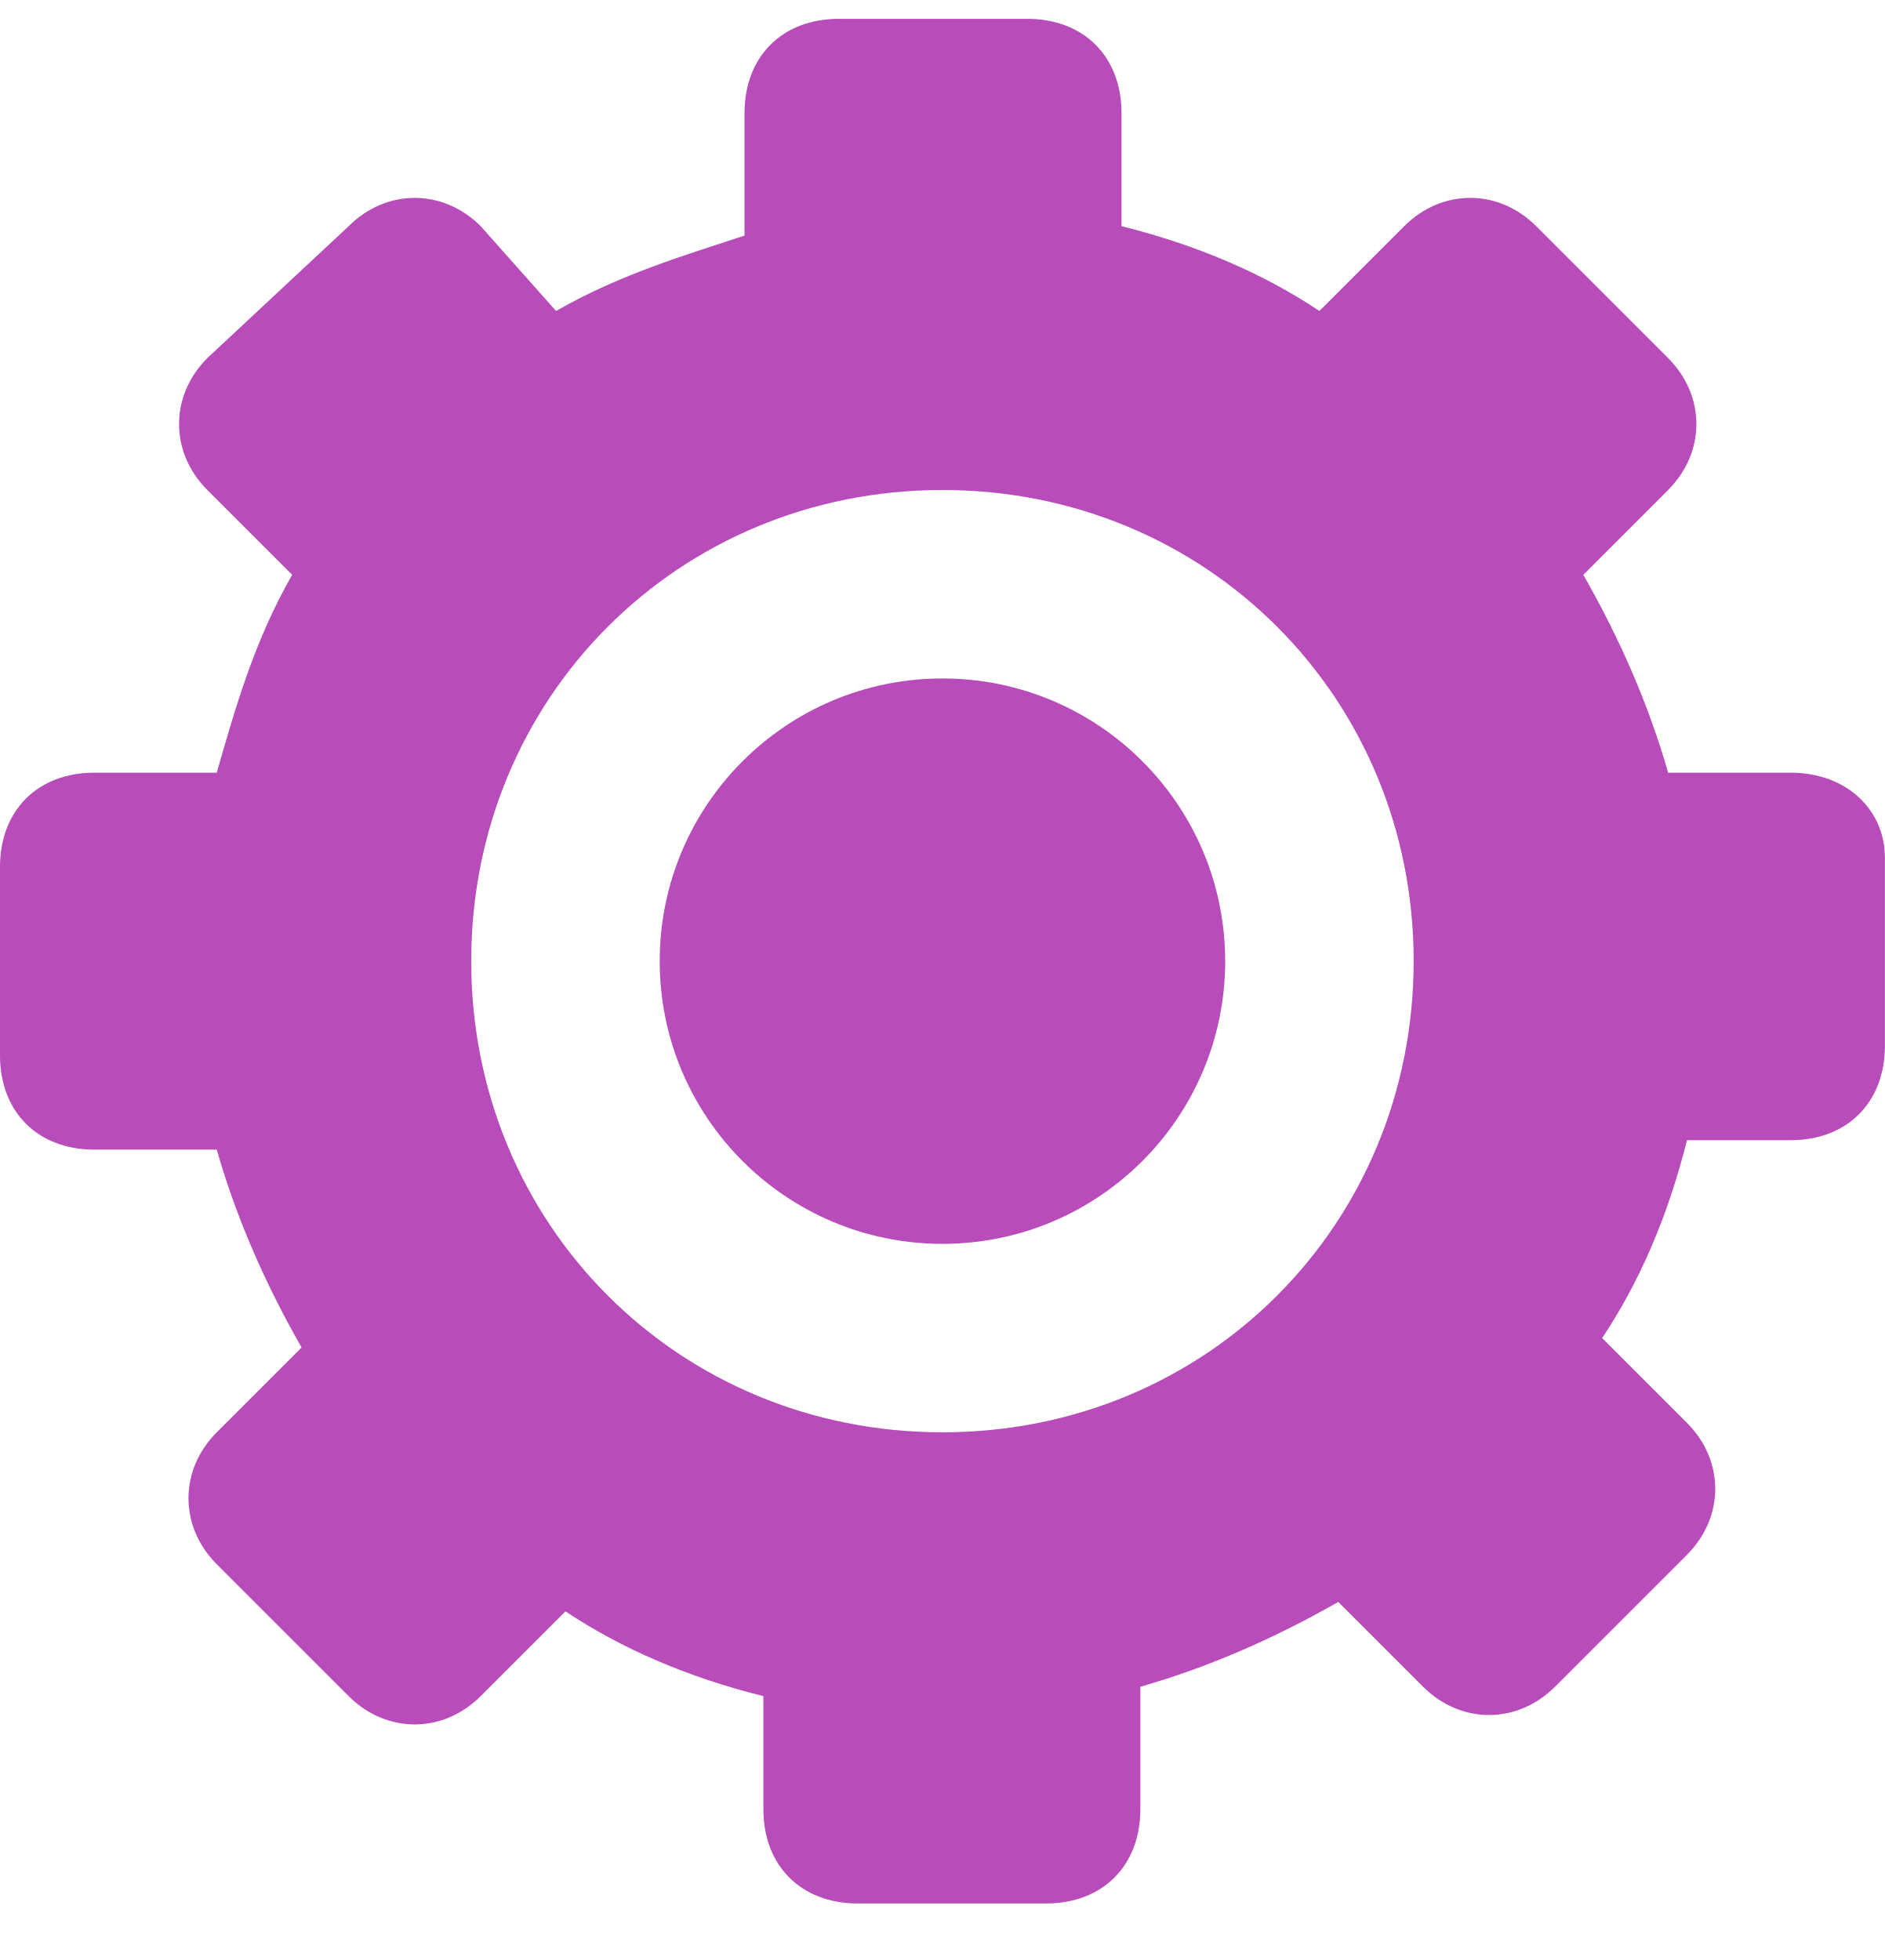
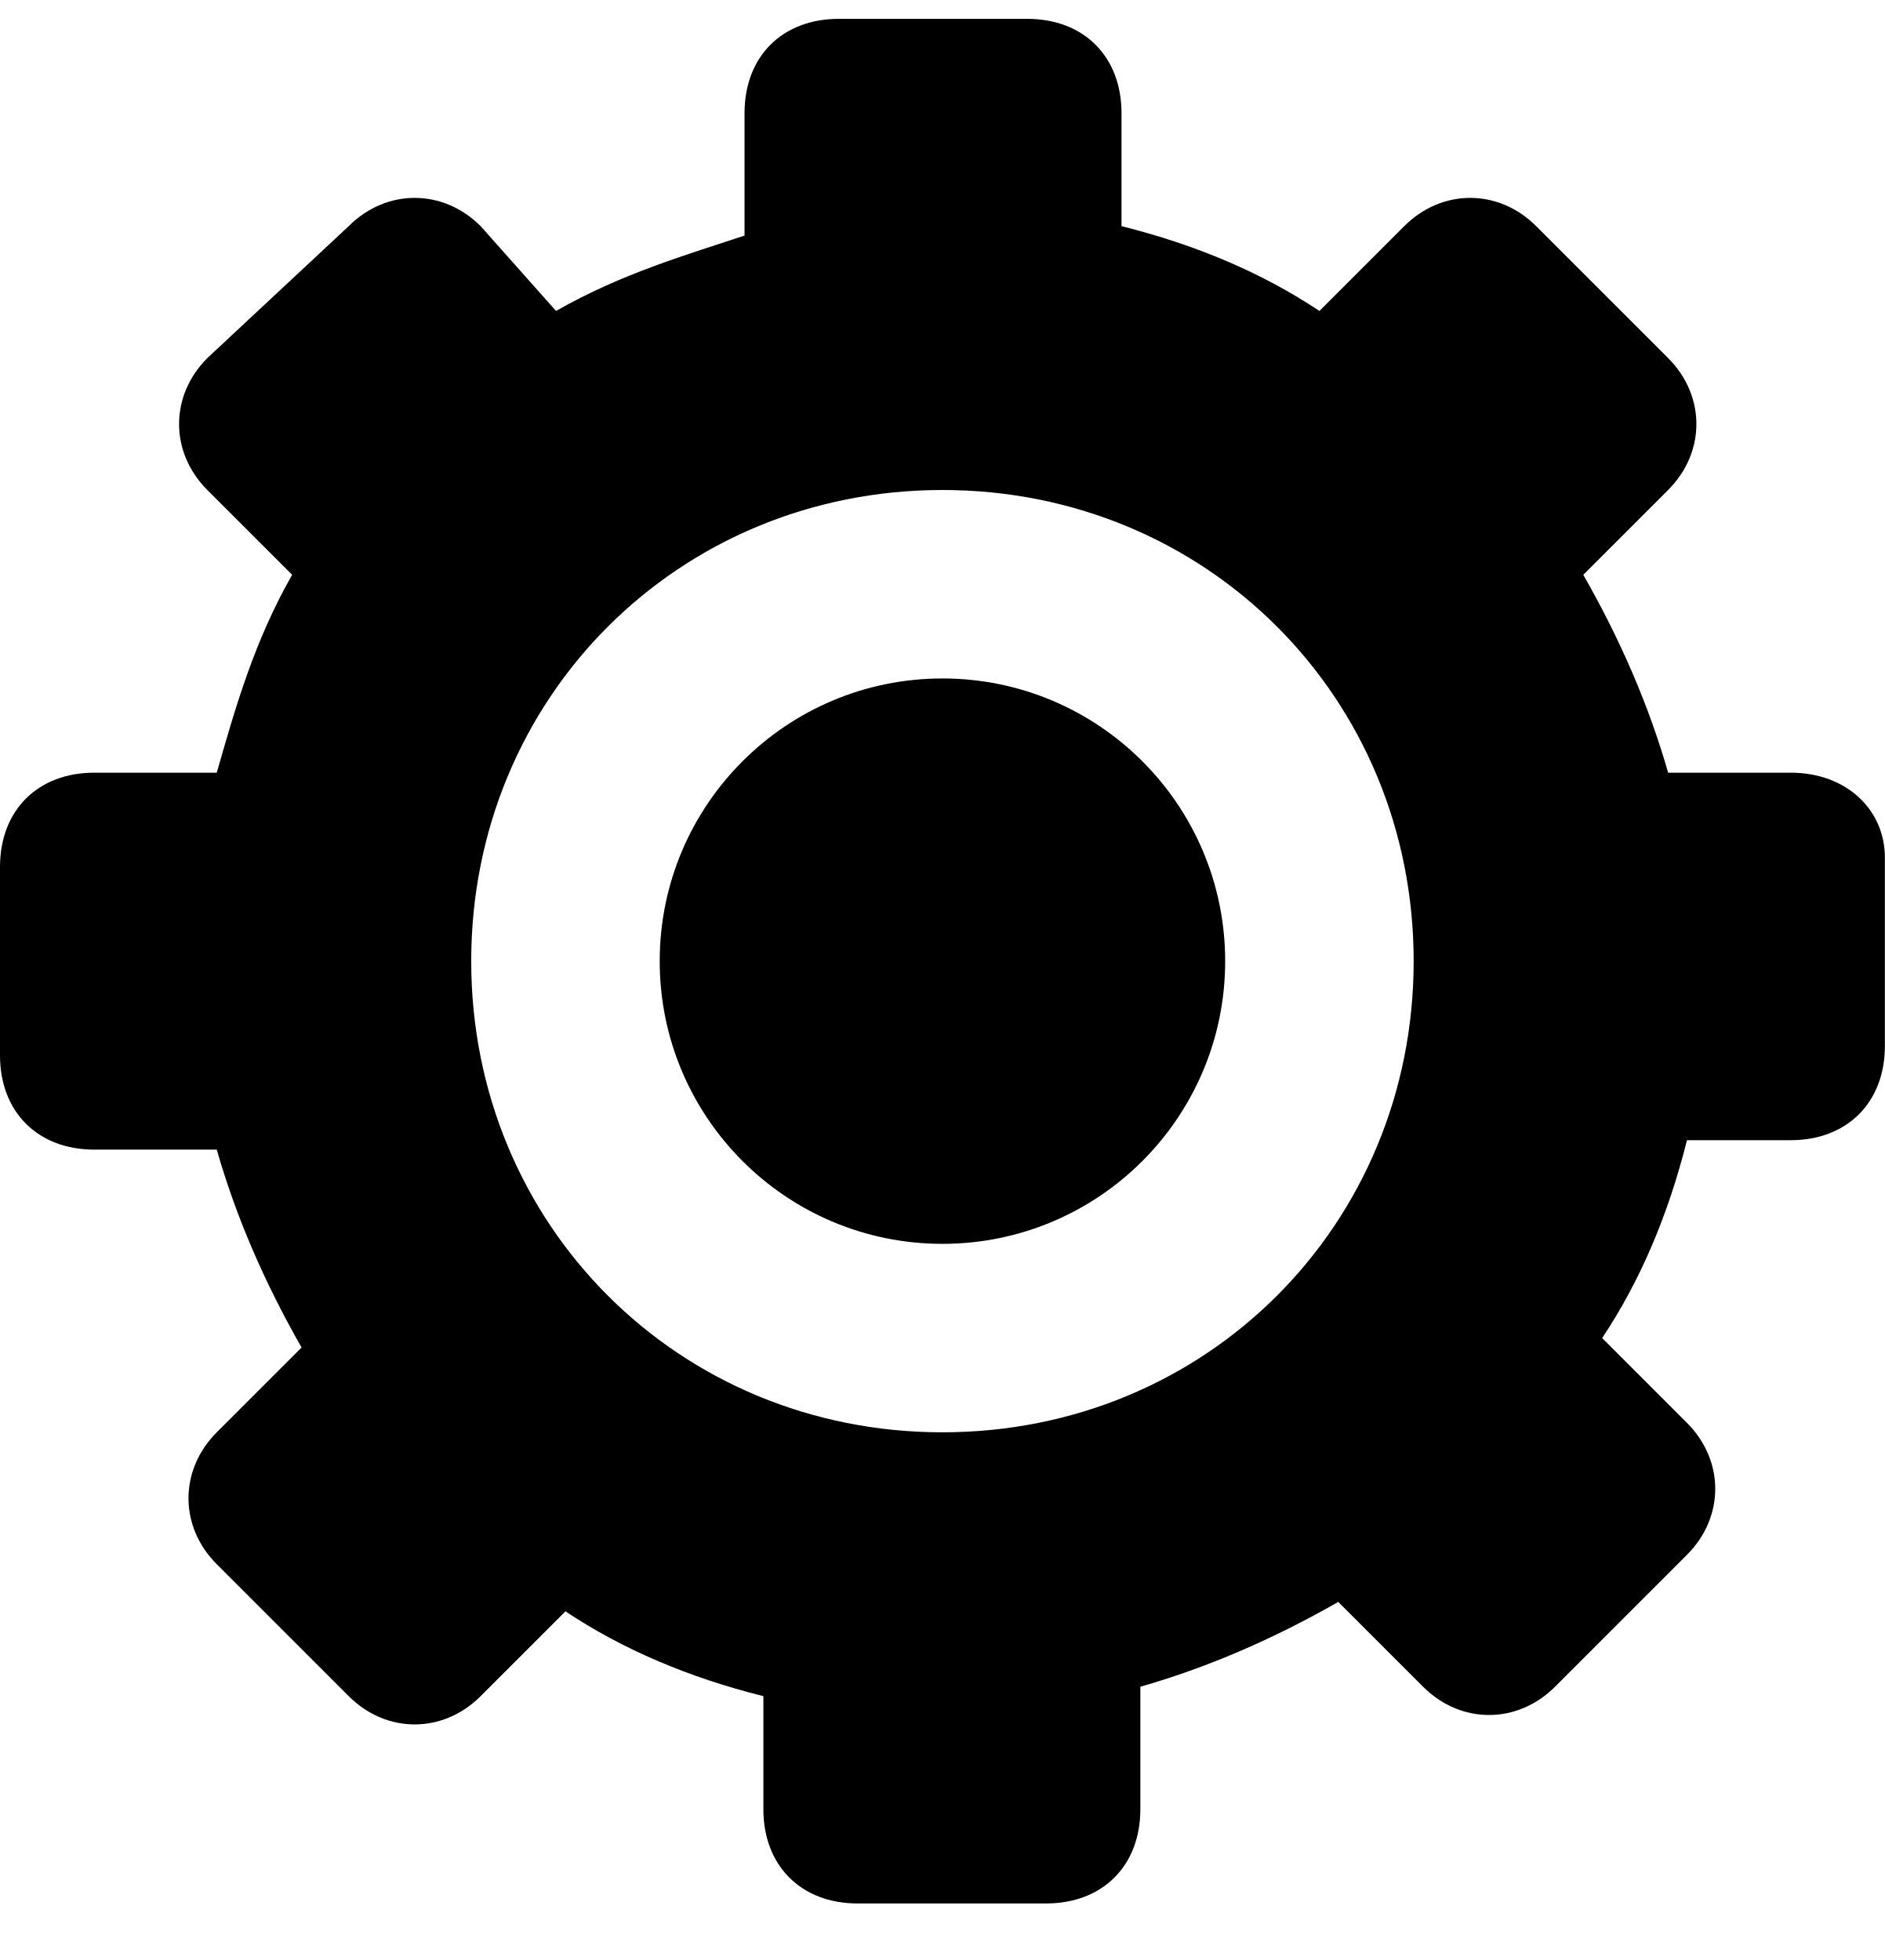
<svg xmlns="http://www.w3.org/2000/svg" viewBox="0 0 25 26" version="1.1">
-   <g id="Argon-Executables" stroke="none" stroke-width="1" fill="none" fill-rule="evenodd" opacity="0.7">
-     <g id="Argon-App-Navbar" transform="translate(-1394, -27)" fill="#99009D" fill-rule="nonzero">
+   <g id="Argon-Executables" stroke="none" stroke-width="1" fill="none" fill-rule="evenodd">
+     <g id="Argon-App-Navbar" transform="translate(-1394, -27)" fill="currentColor" fill-rule="nonzero">
      <path d="M1407.625,27.25 C1408.375,27.25 1408.875,27.75 1408.875,28.5 L1408.875,30 C1409.875,30.25 1410.75,30.625 1411.5,31.125 L1412.625,30 C1413.125,29.5 1413.875,29.5 1414.375,30 L1416.125,31.75 C1416.625,32.25 1416.625,33 1416.125,33.5 L1415,34.625 C1415.5,35.5 1415.875,36.375 1416.125,37.25 L1417.75,37.25 C1418.5,37.25 1419,37.75 1419,38.375 L1419,40.875 C1419,41.625 1418.5,42.125 1417.75,42.125 L1416.375,42.125 C1416.125,43.125 1415.75,44 1415.25,44.75 L1416.375,45.875 C1416.875,46.375 1416.875,47.125 1416.375,47.625 L1414.625,49.375 C1414.125,49.875 1413.375,49.875 1412.875,49.375 L1411.75,48.25 C1410.875,48.75 1410,49.125 1409.125,49.375 L1409.125,51 C1409.125,51.75 1408.625,52.25 1407.875,52.25 L1405.375,52.25 C1404.625,52.25 1404.125,51.75 1404.125,51 L1404.125,49.5 C1403.125,49.25 1402.25,48.875 1401.5,48.375 L1400.375,49.5 C1399.875,50 1399.125,50 1398.625,49.5 L1396.875,47.75 C1396.375,47.25 1396.375,46.5 1396.875,46 L1398,44.875 C1397.5,44 1397.125,43.125 1396.875,42.25 L1395.25,42.25 C1394.5,42.25 1394,41.75 1394,41 L1394,38.5 C1394,37.75 1394.5,37.25 1395.25,37.25 L1396.875,37.25 C1397.125,36.375 1397.375,35.5 1397.875,34.625 L1396.75,33.5 C1396.25,33 1396.25,32.25 1396.75,31.75 L1398.625,30 C1399.125,29.5 1399.875,29.5 1400.375,30 L1401.375,31.125 C1402.25,30.625 1403.125,30.375 1403.875,30.125 L1403.875,28.5 C1403.875,27.75 1404.375,27.25 1405.125,27.25 Z M1406.5,33.5 C1403,33.5 1400.25,36.25 1400.25,39.75 C1400.25,43.25 1403,46 1406.5,46 C1410,46 1412.75,43.25 1412.75,39.75 C1412.75,36.25 1410,33.5 1406.5,33.5 Z M1406.5,36 C1408.571,36 1410.25,37.679 1410.25,39.75 C1410.25,41.821 1408.571,43.5 1406.5,43.5 C1404.429,43.5 1402.75,41.821 1402.75,39.75 C1402.75,37.679 1404.429,36 1406.5,36 Z" id="config" />
    </g>
  </g>
</svg>
